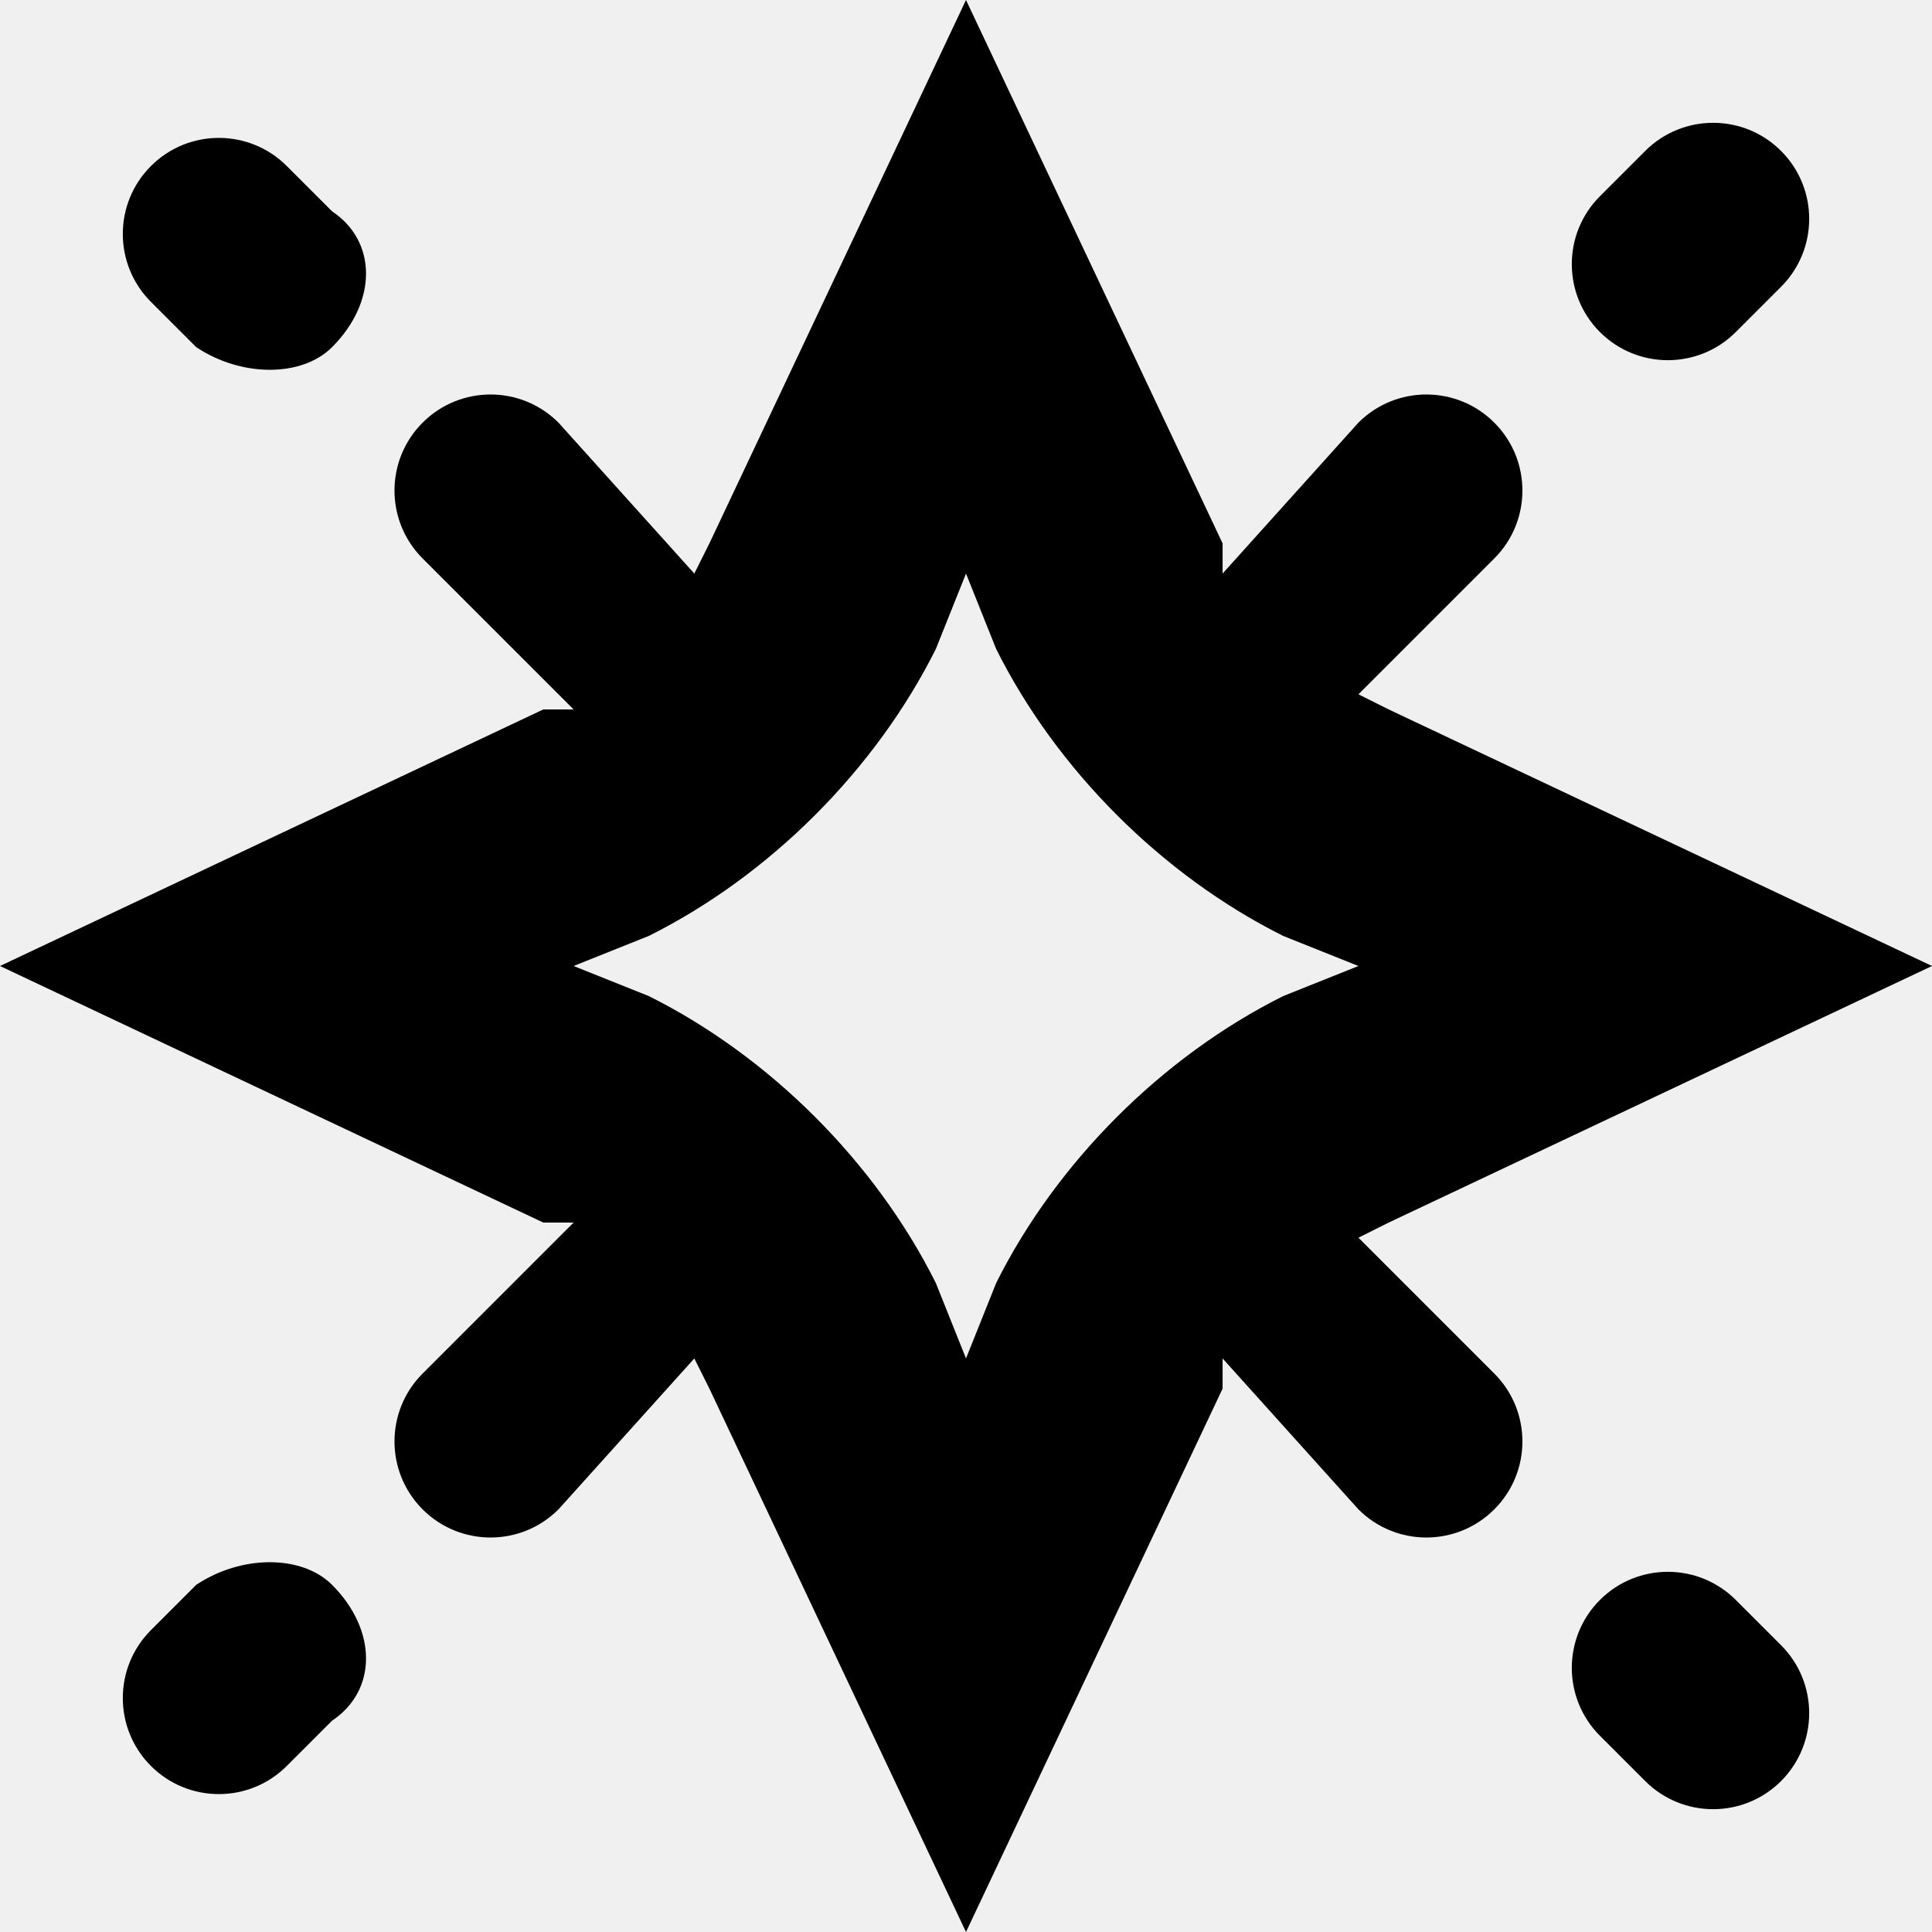
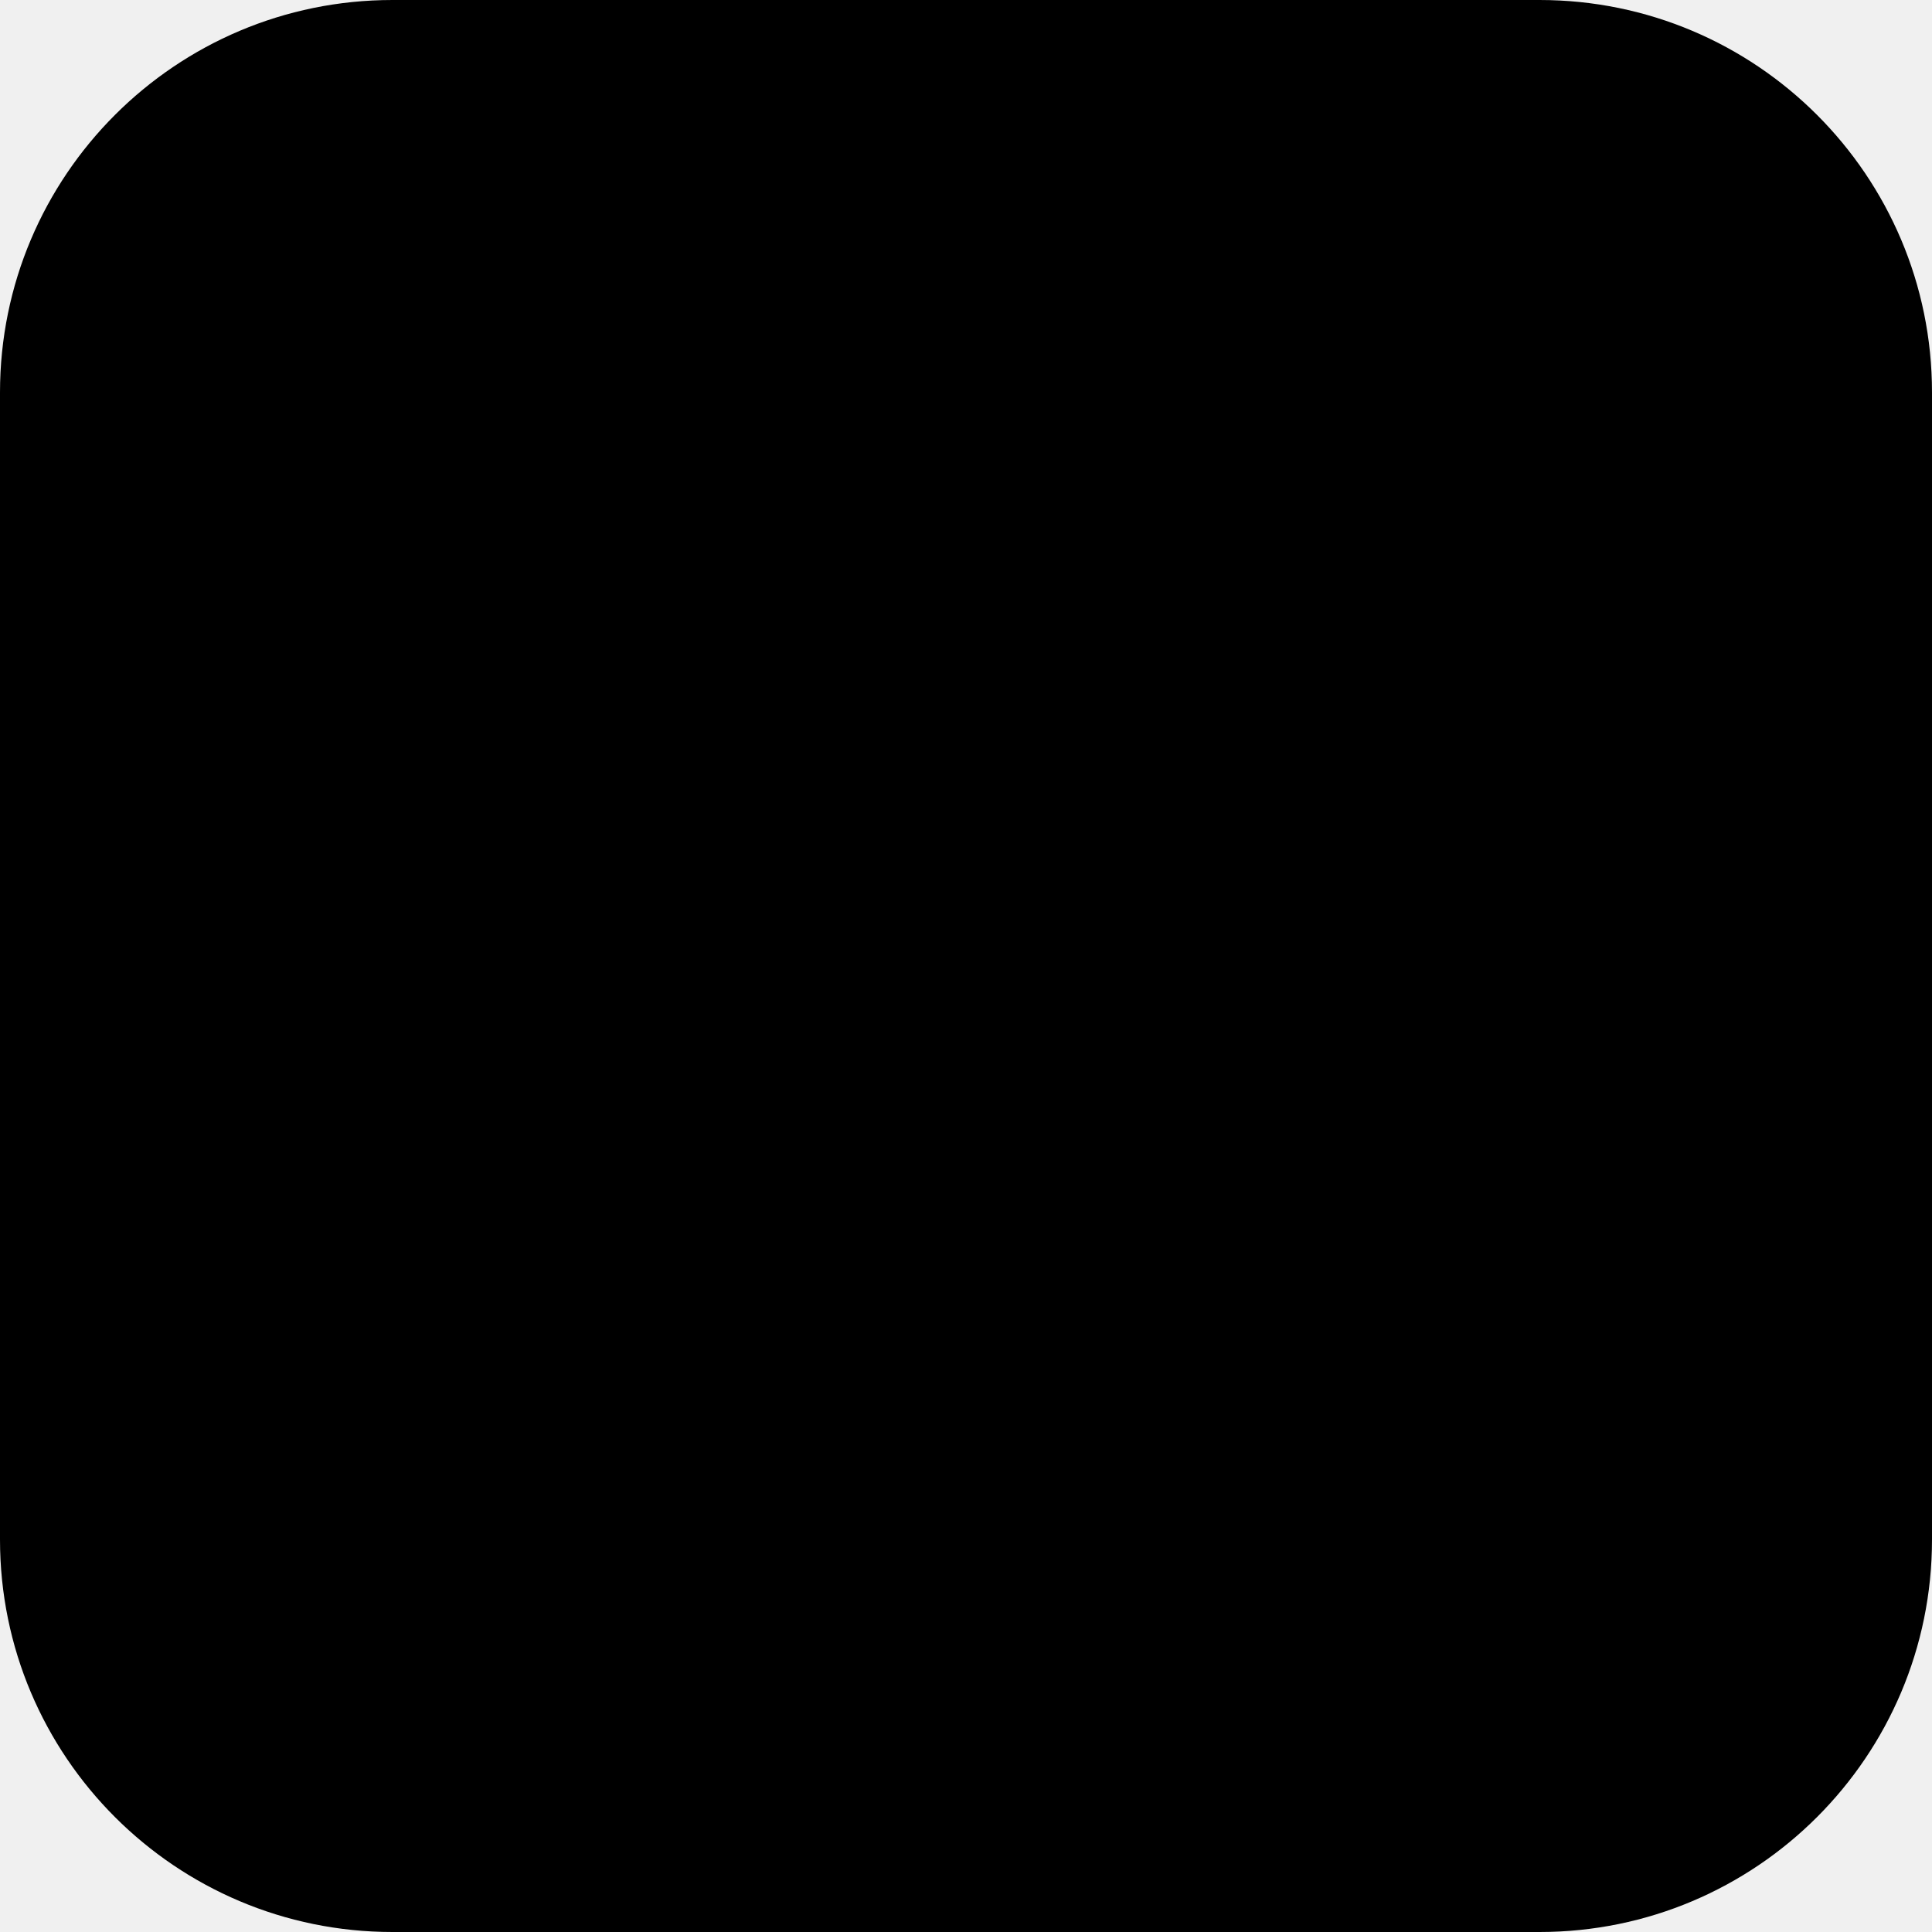
- <svg xmlns="http://www.w3.org/2000/svg" viewBox="0 0 128 128">
-   <path fill-rule="evenodd" d="M81 36 64 0 47 36l-1 2-9-10a6 6 0 0 0-9 9l10 10h-2L0 64l36 17h2L28 91a6 6 0 1 0 9 9l9-10 1 2 17 36 17-36v-2l9 10a6 6 0 1 0 9-9l-9-9 2-1 36-17-36-17-2-1 9-9a6 6 0 1 0-9-9l-9 10v-2Zm-17 2-2 5c-4 8-11 15-19 19l-5 2 5 2c8 4 15 11 19 19l2 5 2-5c4-8 11-15 19-19l5-2-5-2c-8-4-15-11-19-19l-2-5Z" clip-rule="evenodd" />
-   <path d="M118 19a6 6 0 0 0-9-9l-3 3a6 6 0 1 0 9 9l3-3Zm-96 4c-2 2-6 2-9 0l-3-3a6 6 0 1 1 9-9l3 3c3 2 3 6 0 9Zm0 82c-2-2-6-2-9 0l-3 3a6 6 0 1 0 9 9l3-3c3-2 3-6 0-9Zm96 4a6 6 0 0 1-9 9l-3-3a6 6 0 1 1 9-9l3 3Z" />
-   <style>path{fill:#000}@media (prefers-color-scheme:dark){path{fill:#fff}}</style>
+ <svg xmlns="http://www.w3.org/2000/svg" viewBox="0 0 64 64">
+   <defs>
+     <linearGradient id="grad-light" x1="0%" y1="0%" x2="100%" y2="100%">
+       <stop offset="0%" stop-color="#56ab2f" />
+       <stop offset="100%" stop-color="#a8e063" />
+     </linearGradient>
+     <linearGradient id="grad-dark" x1="0%" y1="0%" x2="100%" y2="100%">
+       <stop offset="0%" stop-color="#6ee7b7" />
+       <stop offset="100%" stop-color="#34d399" />
+     </linearGradient>
+   </defs>
+   <rect class="bg" width="64" height="64" rx="13" />
+   <text class="text" x="50%" y="50%" dominant-baseline="middle" text-anchor="middle" font-size="35" font-family="'IBM Plex Mono', monospace" font-weight="700" letter-spacing="-0.04em" dy="0.063">CB</text>
</svg>
